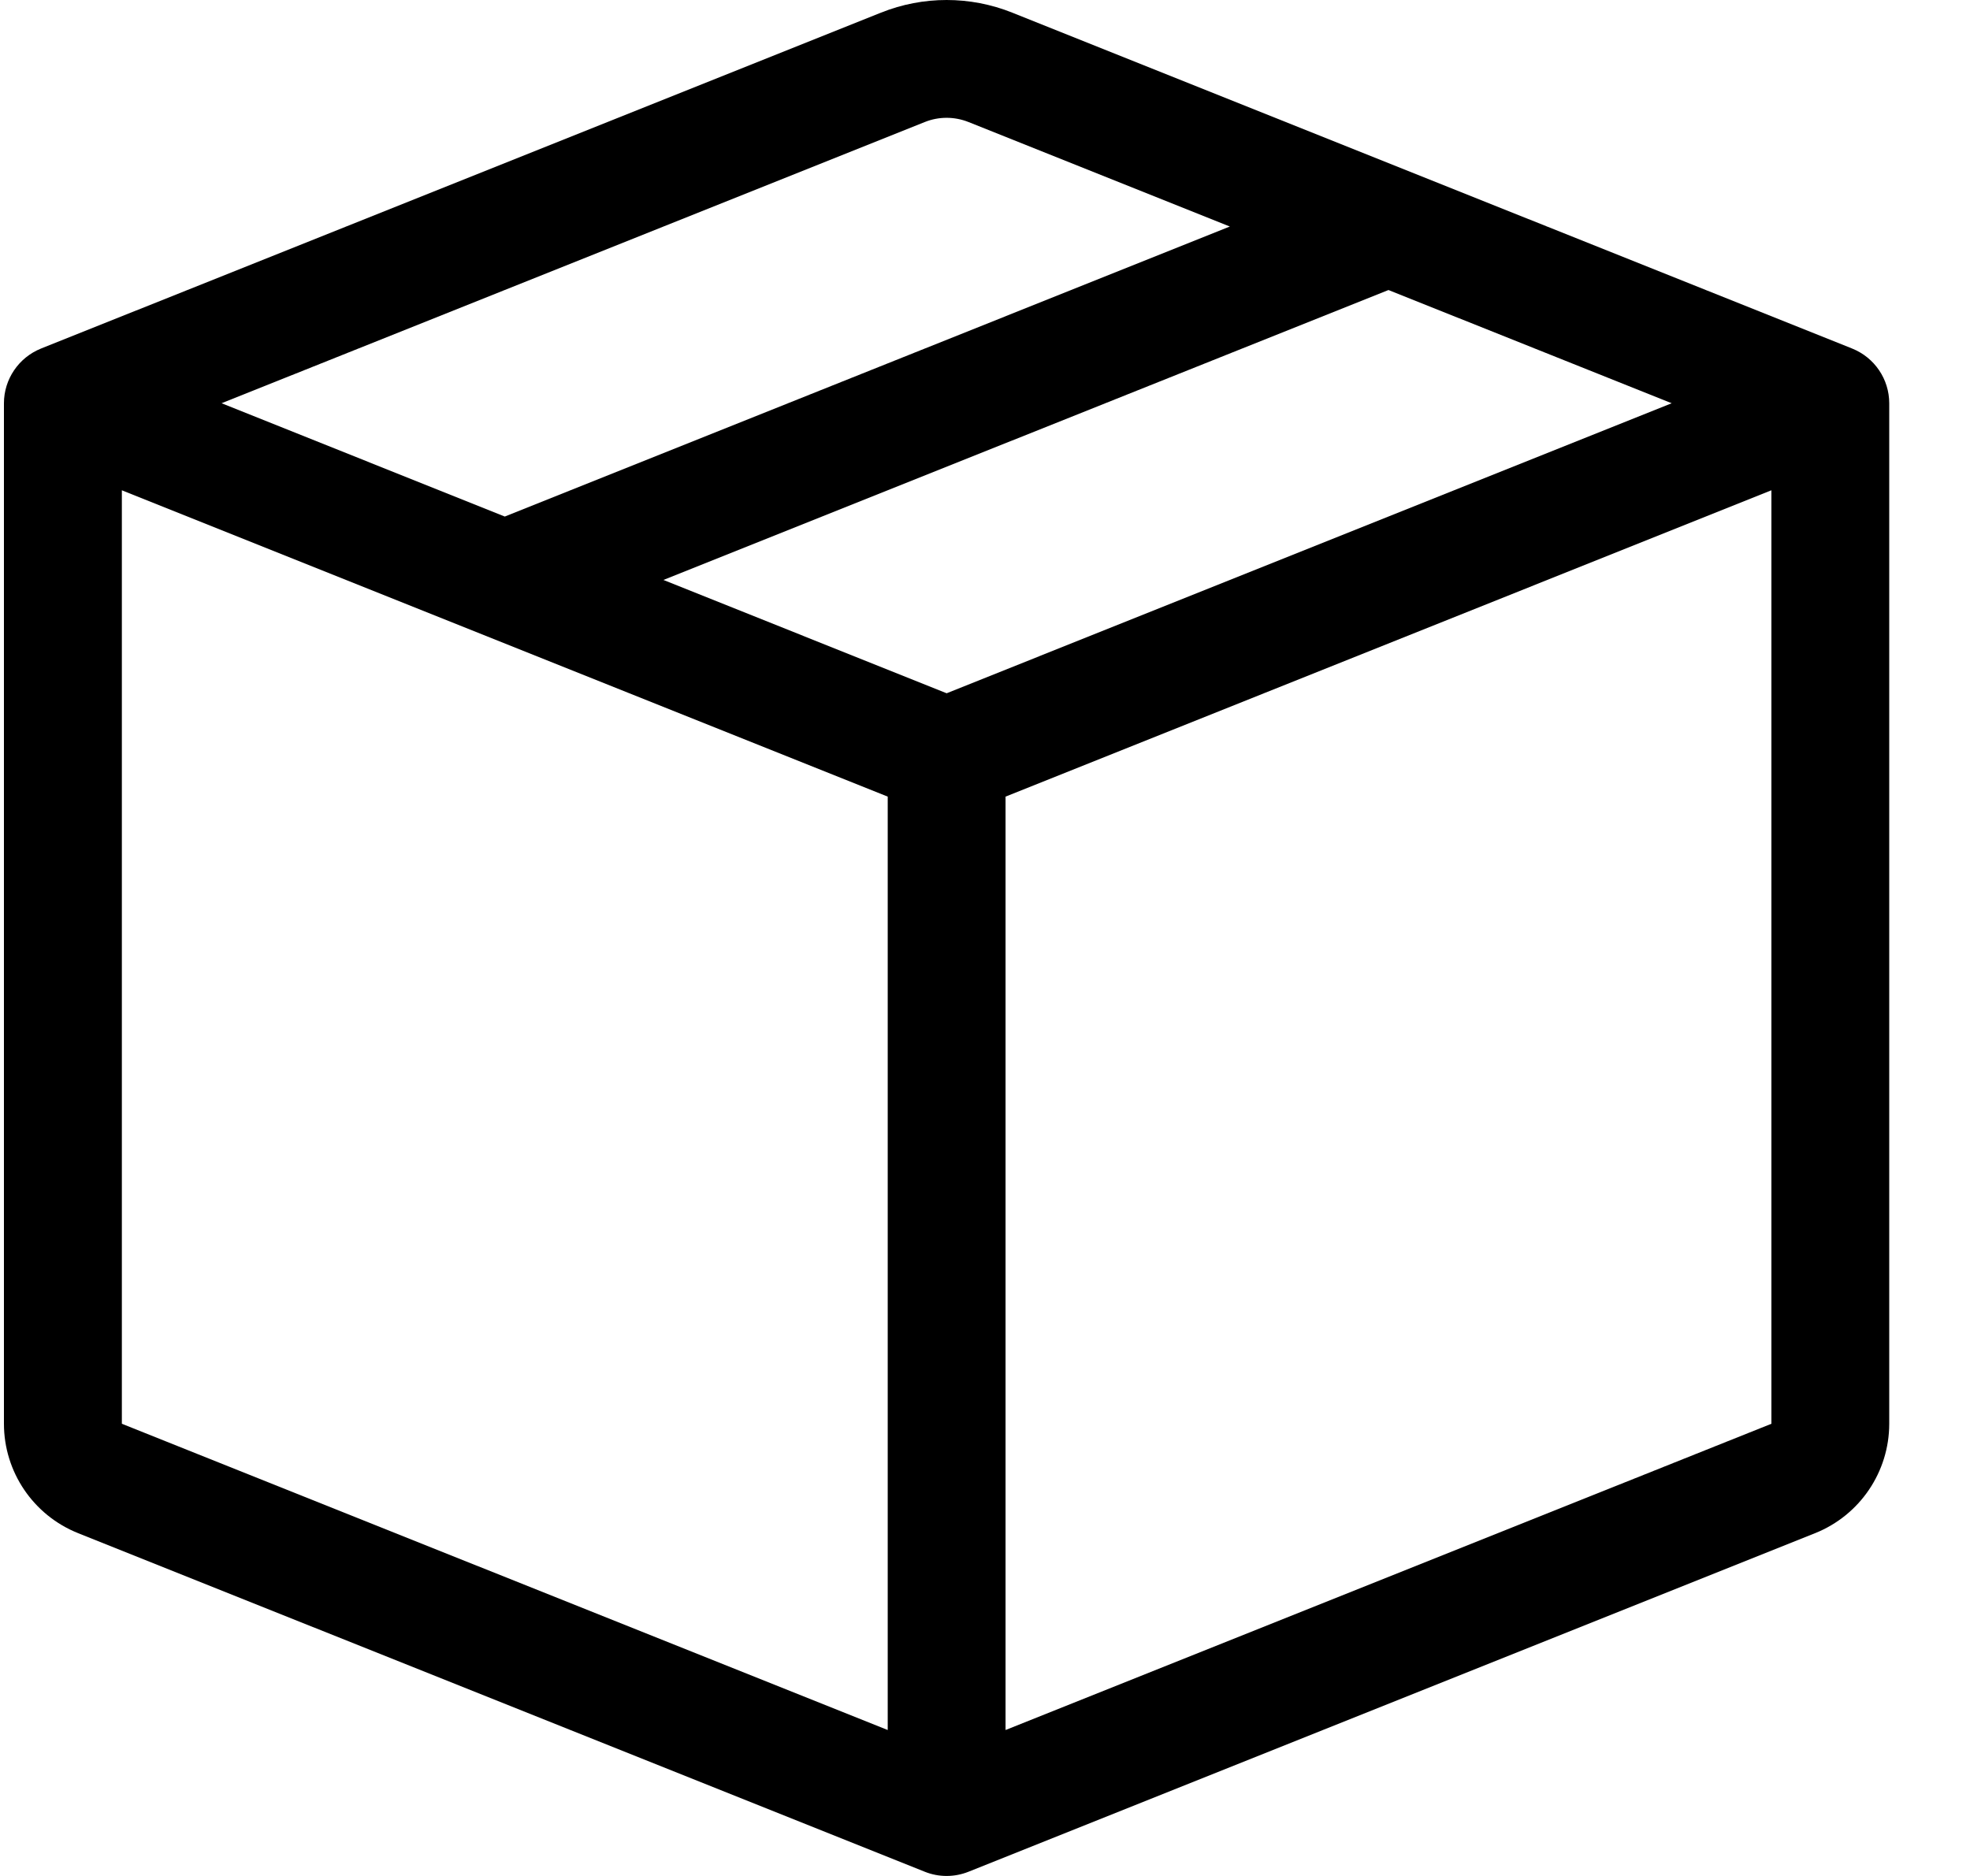
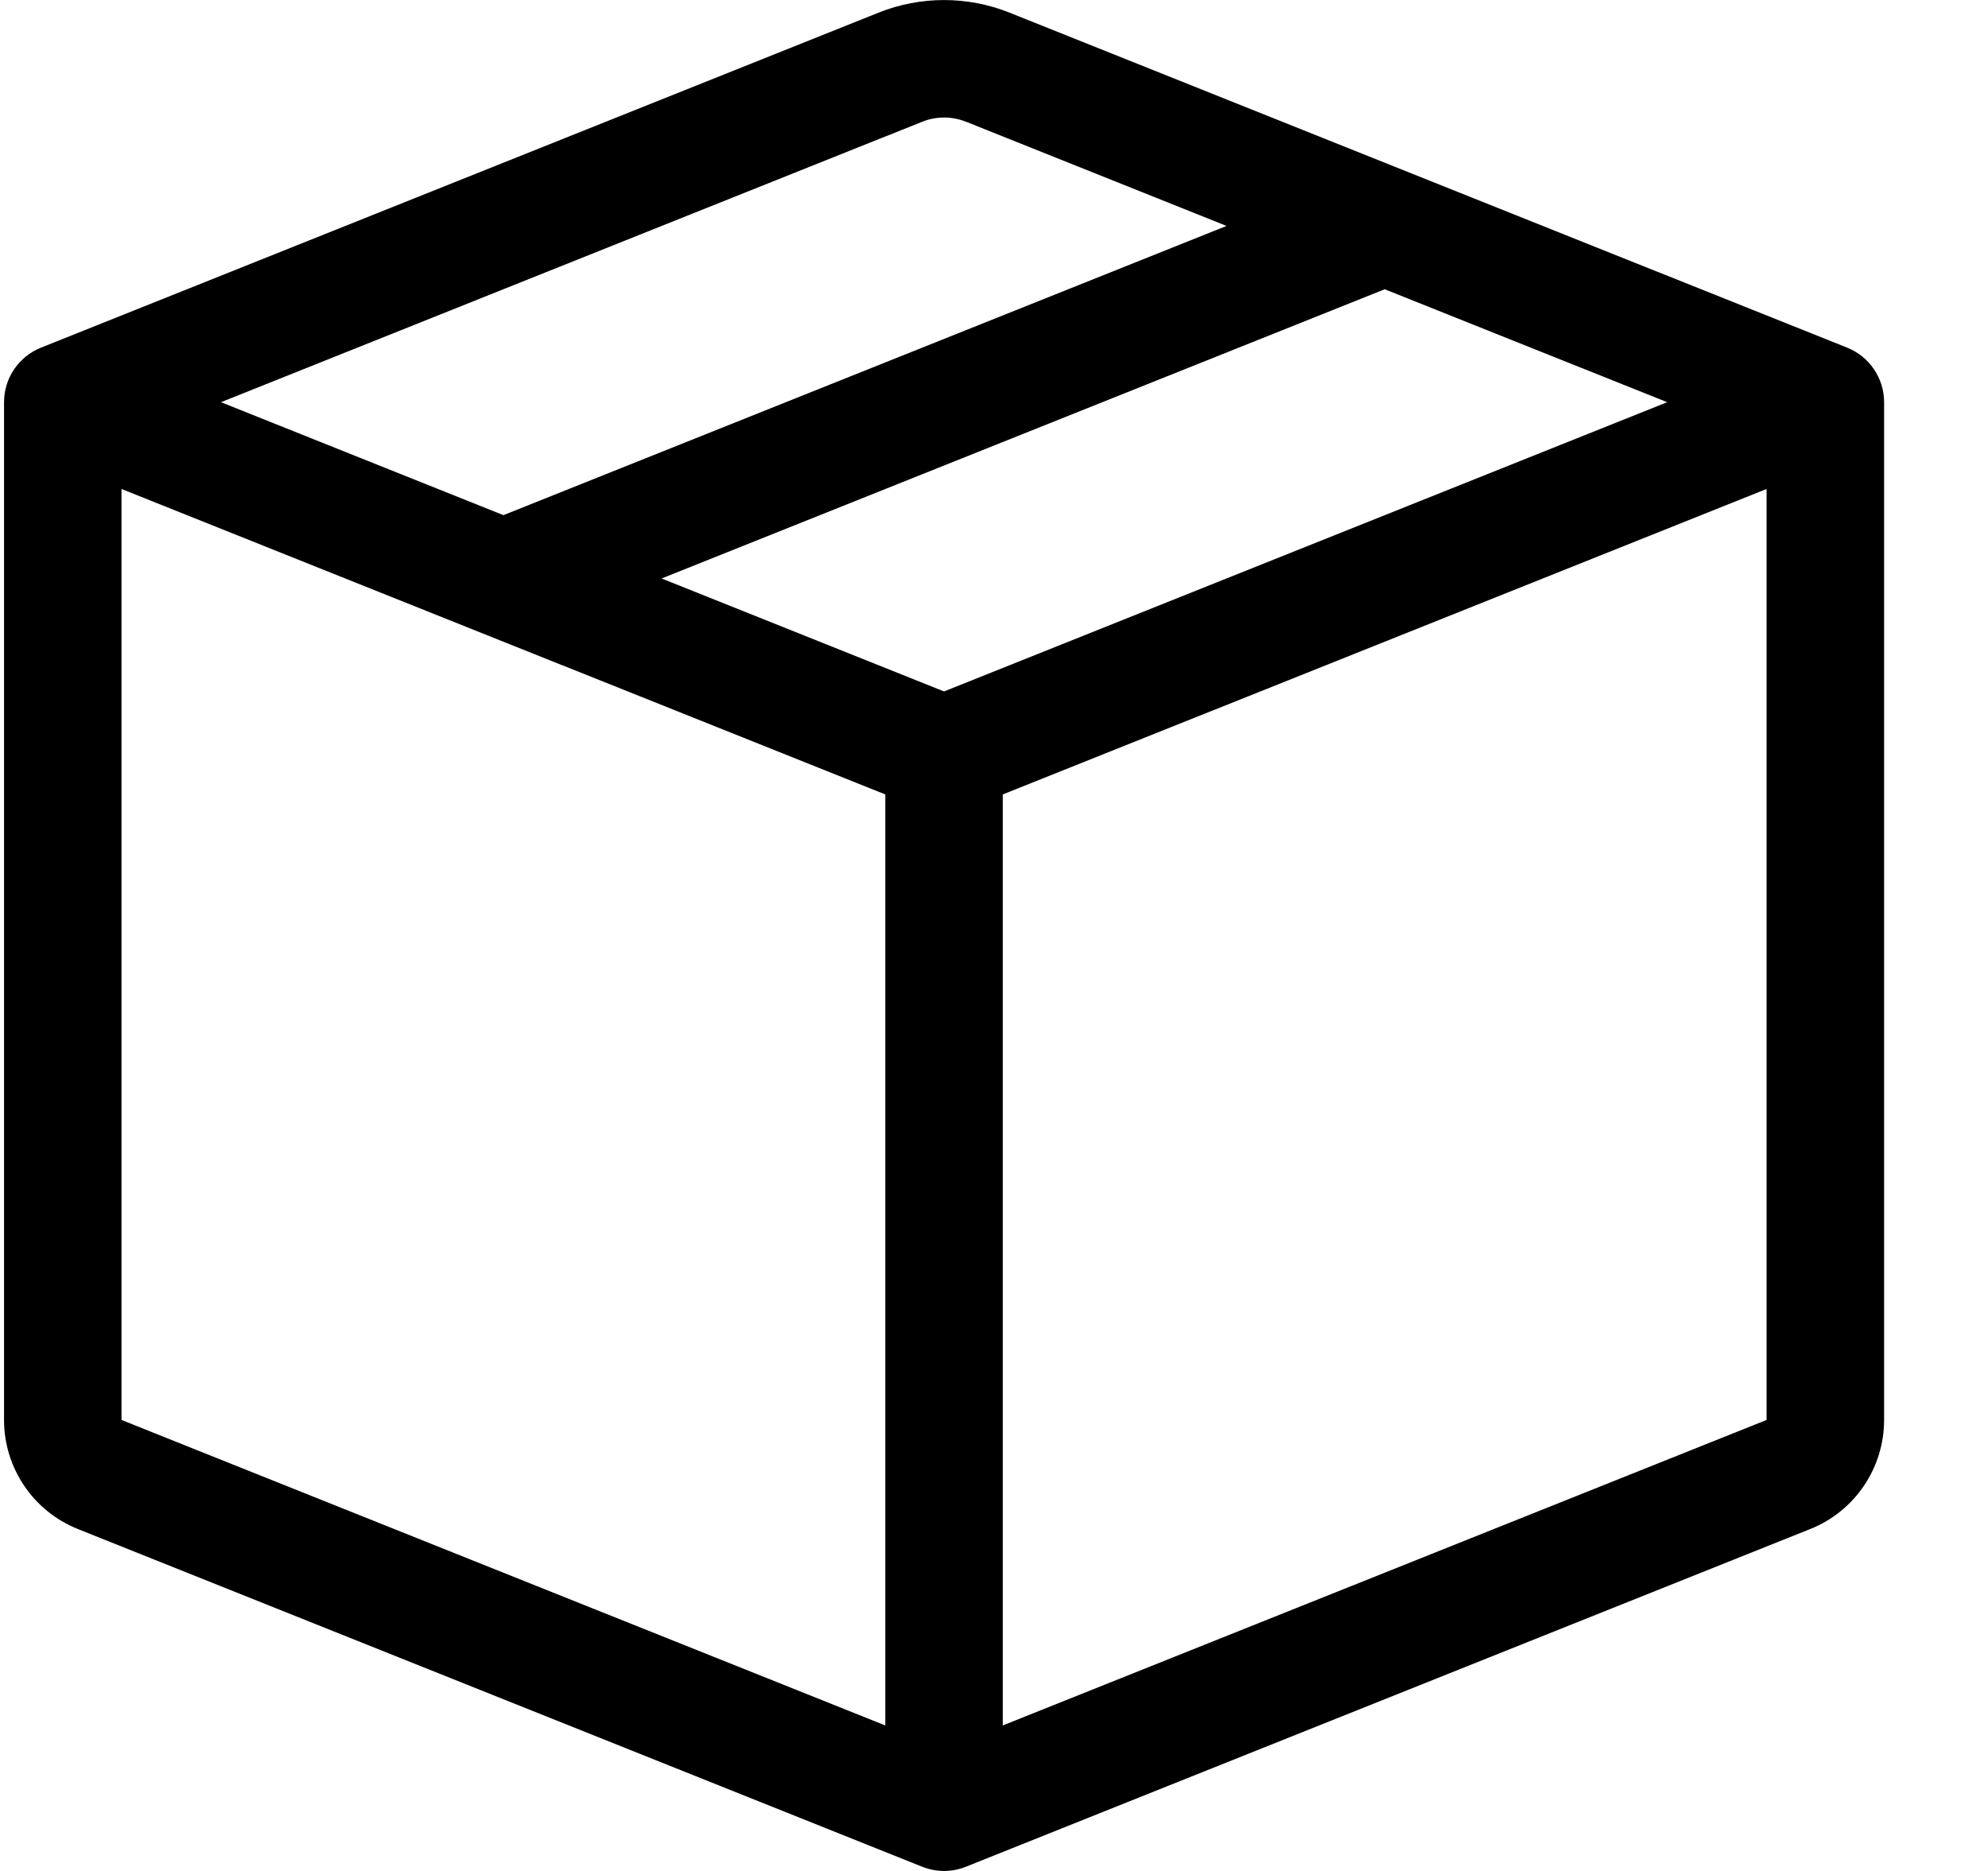
- <svg xmlns="http://www.w3.org/2000/svg" width="21" height="20" viewBox="0 0 21 20" fill="none">
-   <path d="M10.324 1.301C10.174 1.241 10.007 1.241 9.858 1.301L2.362 4.299L5.381 5.507L13.11 2.415L10.324 1.301ZM14.801 3.092L7.072 6.183L10.091 7.391L17.82 4.299L14.801 3.092ZM18.883 5.227L10.719 8.493V18.444L18.883 15.179V5.227ZM9.463 18.444V8.493L1.299 5.227V15.179L9.463 18.444ZM9.391 0.135C9.84 -0.045 10.341 -0.045 10.791 0.135L19.744 3.716C19.983 3.812 20.139 4.043 20.139 4.299V15.179C20.139 15.692 19.826 16.154 19.35 16.345L10.324 19.955C10.174 20.015 10.007 20.015 9.858 19.955L0.832 16.345C0.355 16.154 0.042 15.692 0.042 15.179V4.299C0.042 4.043 0.199 3.812 0.437 3.716L9.391 0.135Z" fill="black" />
+ <svg xmlns="http://www.w3.org/2000/svg" version="1.1" width="34" height="32" viewBox="0 0 34 32">
+   <path d="M16.519 2.082c-0.24-0.096-0.507-0.096-0.746 0l-11.994 4.797 4.831 1.932 12.367-4.947-4.457-1.783zM23.682 4.947l-12.367 4.947 4.831 1.932 12.367-4.947-4.831-1.932zM30.213 8.363l-13.063 5.225v15.923l13.063-5.225v-15.923zM15.141 29.511v-15.923l-13.063-5.225v15.923l13.063 5.225zM15.026 0.216c0.719-0.287 1.52-0.287 2.239 0l14.326 5.73c0.381 0.153 0.632 0.522 0.632 0.933v17.407c0 0.822-0.5 1.561-1.263 1.866l-14.441 5.776c-0.24 0.096-0.507 0.096-0.746 0l-14.441-5.776c-0.763-0.305-1.263-1.044-1.263-1.866v-17.407c0-0.411 0.25-0.78 0.632-0.933l14.326-5.73z" />
</svg>
